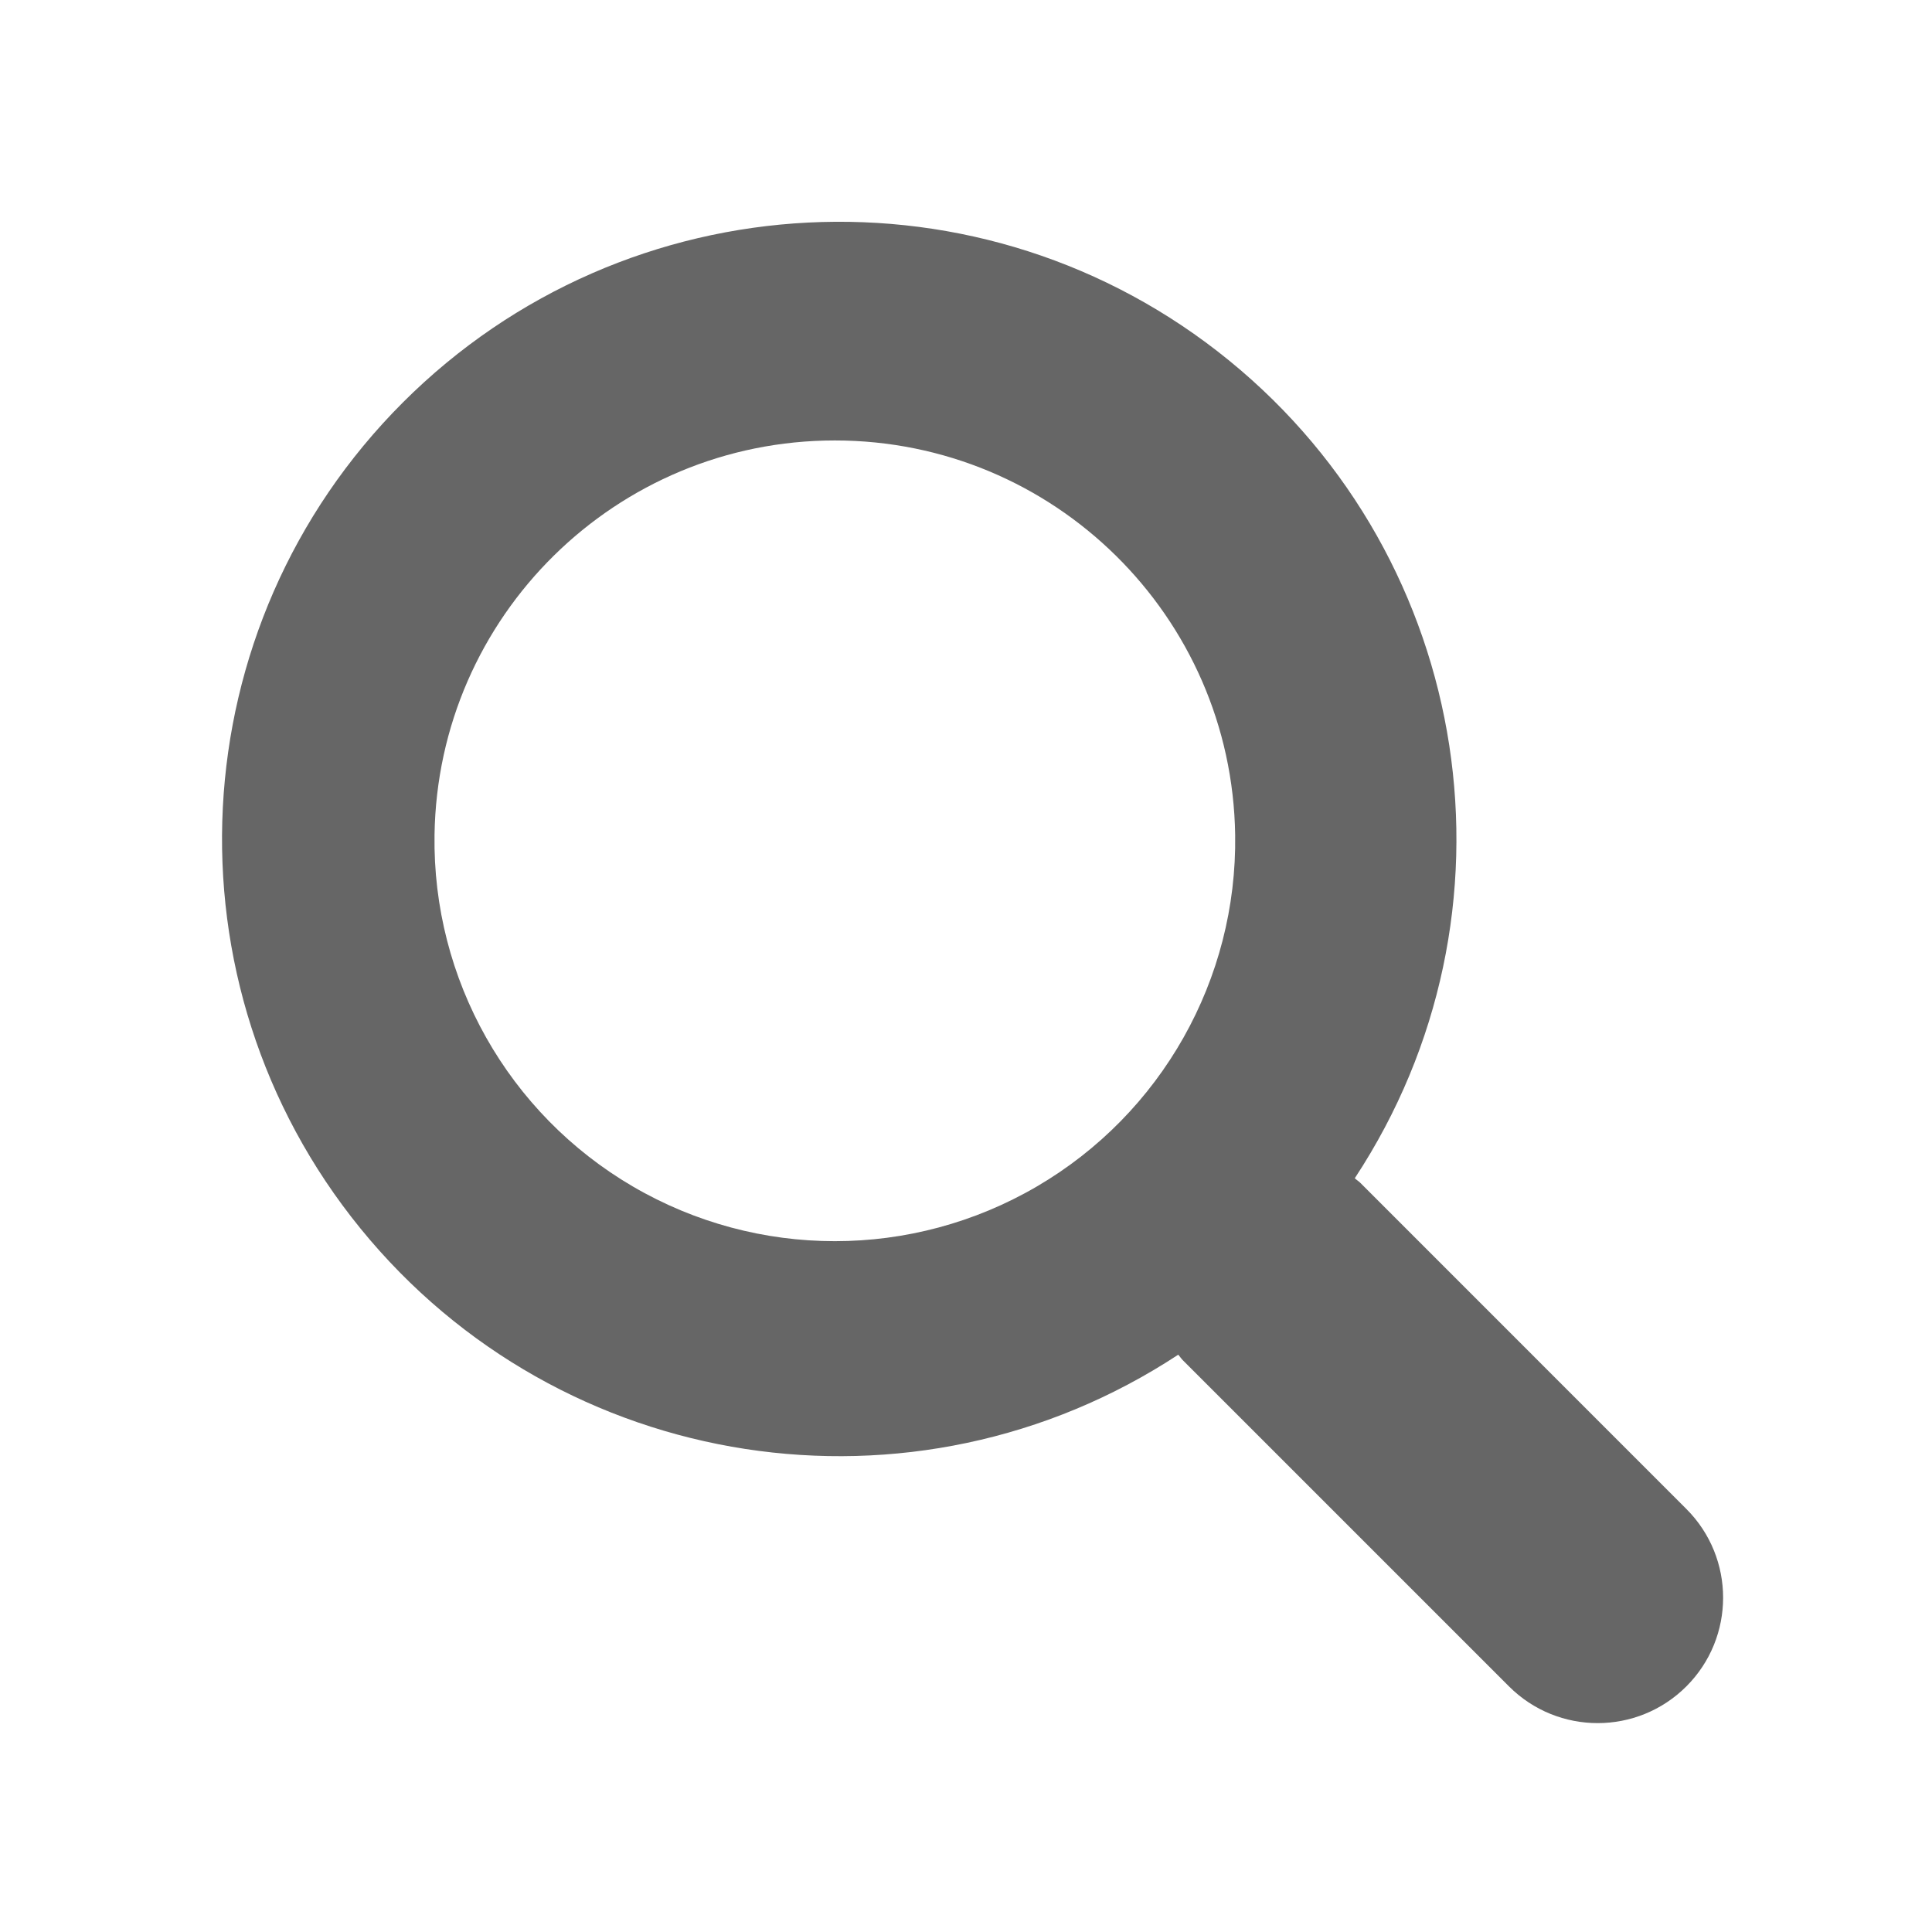
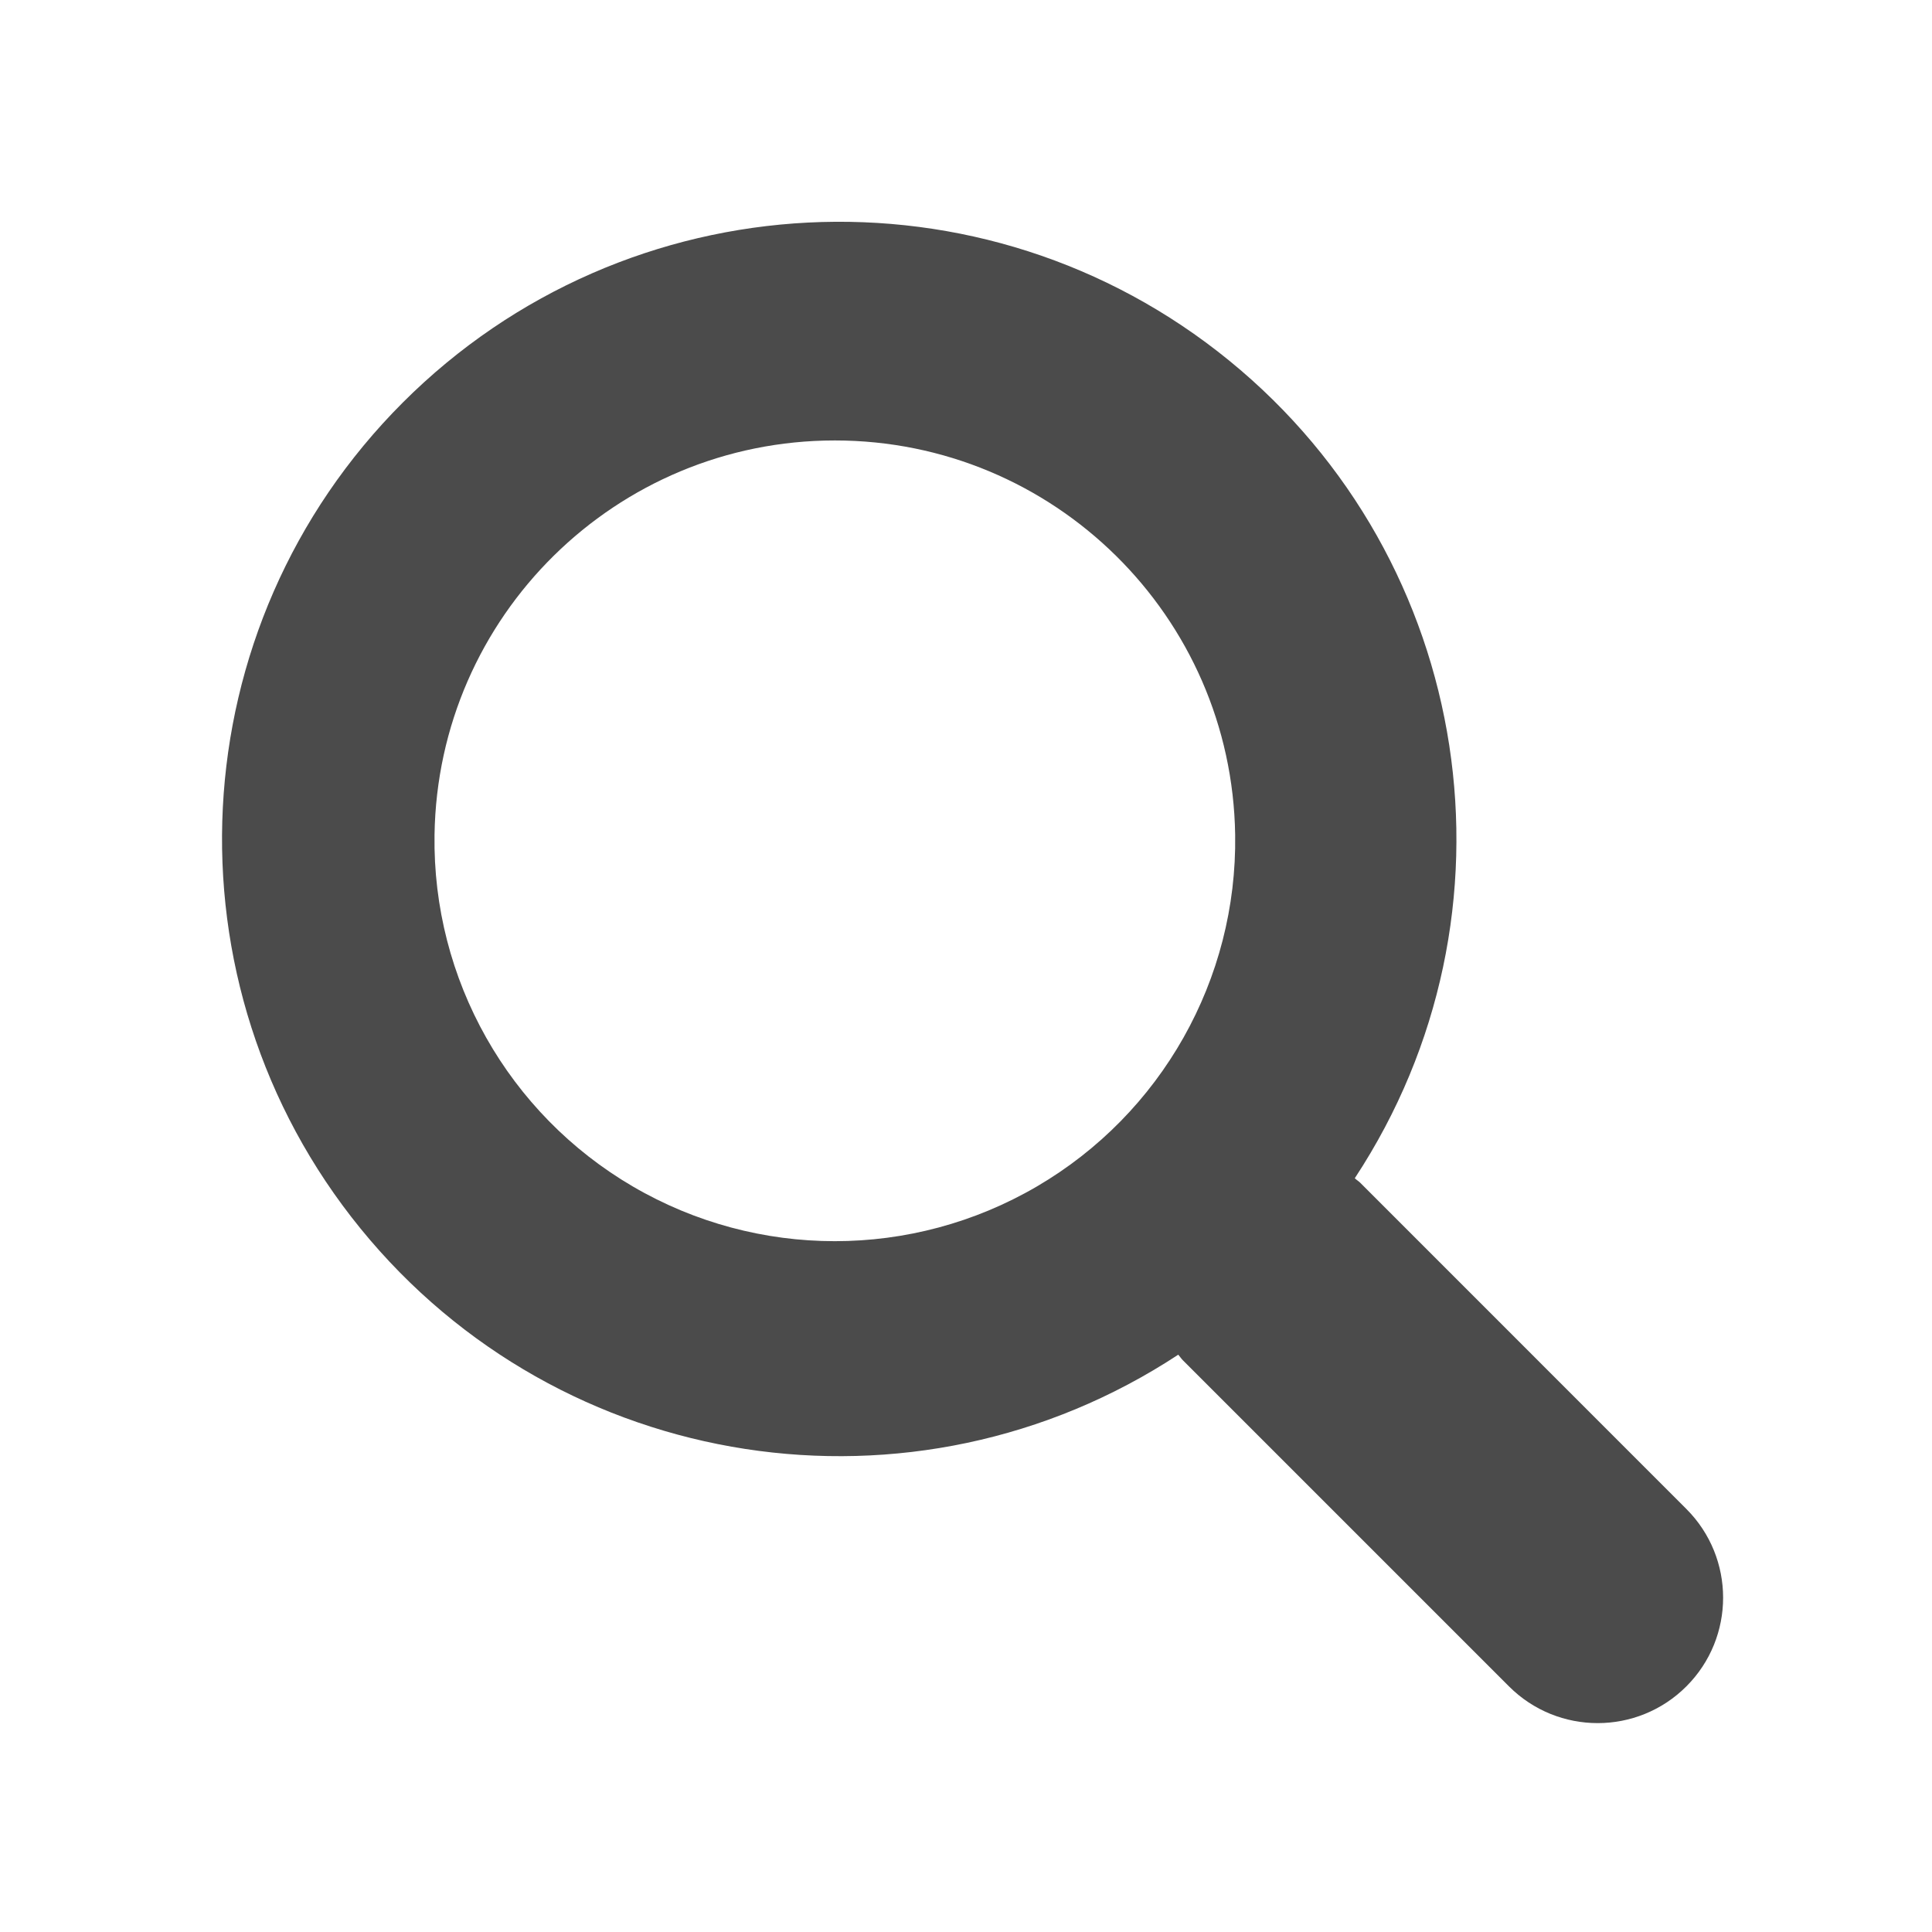
<svg xmlns="http://www.w3.org/2000/svg" width="22" height="22" viewBox="0 0 22 22">
  <g id="musica-searcher-(1)-copy">
    <g id="musica-searcher-(1)" transform="translate(2.527 2.527)">
-       <path d="M12.963 10.942l3.713 3.714a1.428 1.428 0 11-2.02 2.02l-3.714-3.714c-.02-.02-.033-.042-.052-.063a7.028 7.028 0 112.01-2.009c.02.019.044.033.063.052zM2.421 6.98a4.559 4.559 0 109.117 0 4.559 4.559 0 00-9.117 0z" id="Shape" fill="#666" fill-rule="evenodd" stroke="none" />
+       <path d="M12.963 10.942l3.713 3.714a1.428 1.428 0 11-2.02 2.02l-3.714-3.714c-.02-.02-.033-.042-.052-.063a7.028 7.028 0 112.01-2.009c.02.019.044.033.063.052zM2.421 6.98a4.559 4.559 0 109.117 0 4.559 4.559 0 00-9.117 0z" id="Shape" fill="#4b4b4b" fill-rule="evenodd" stroke="none" />
    </g>
  </g>
</svg>
